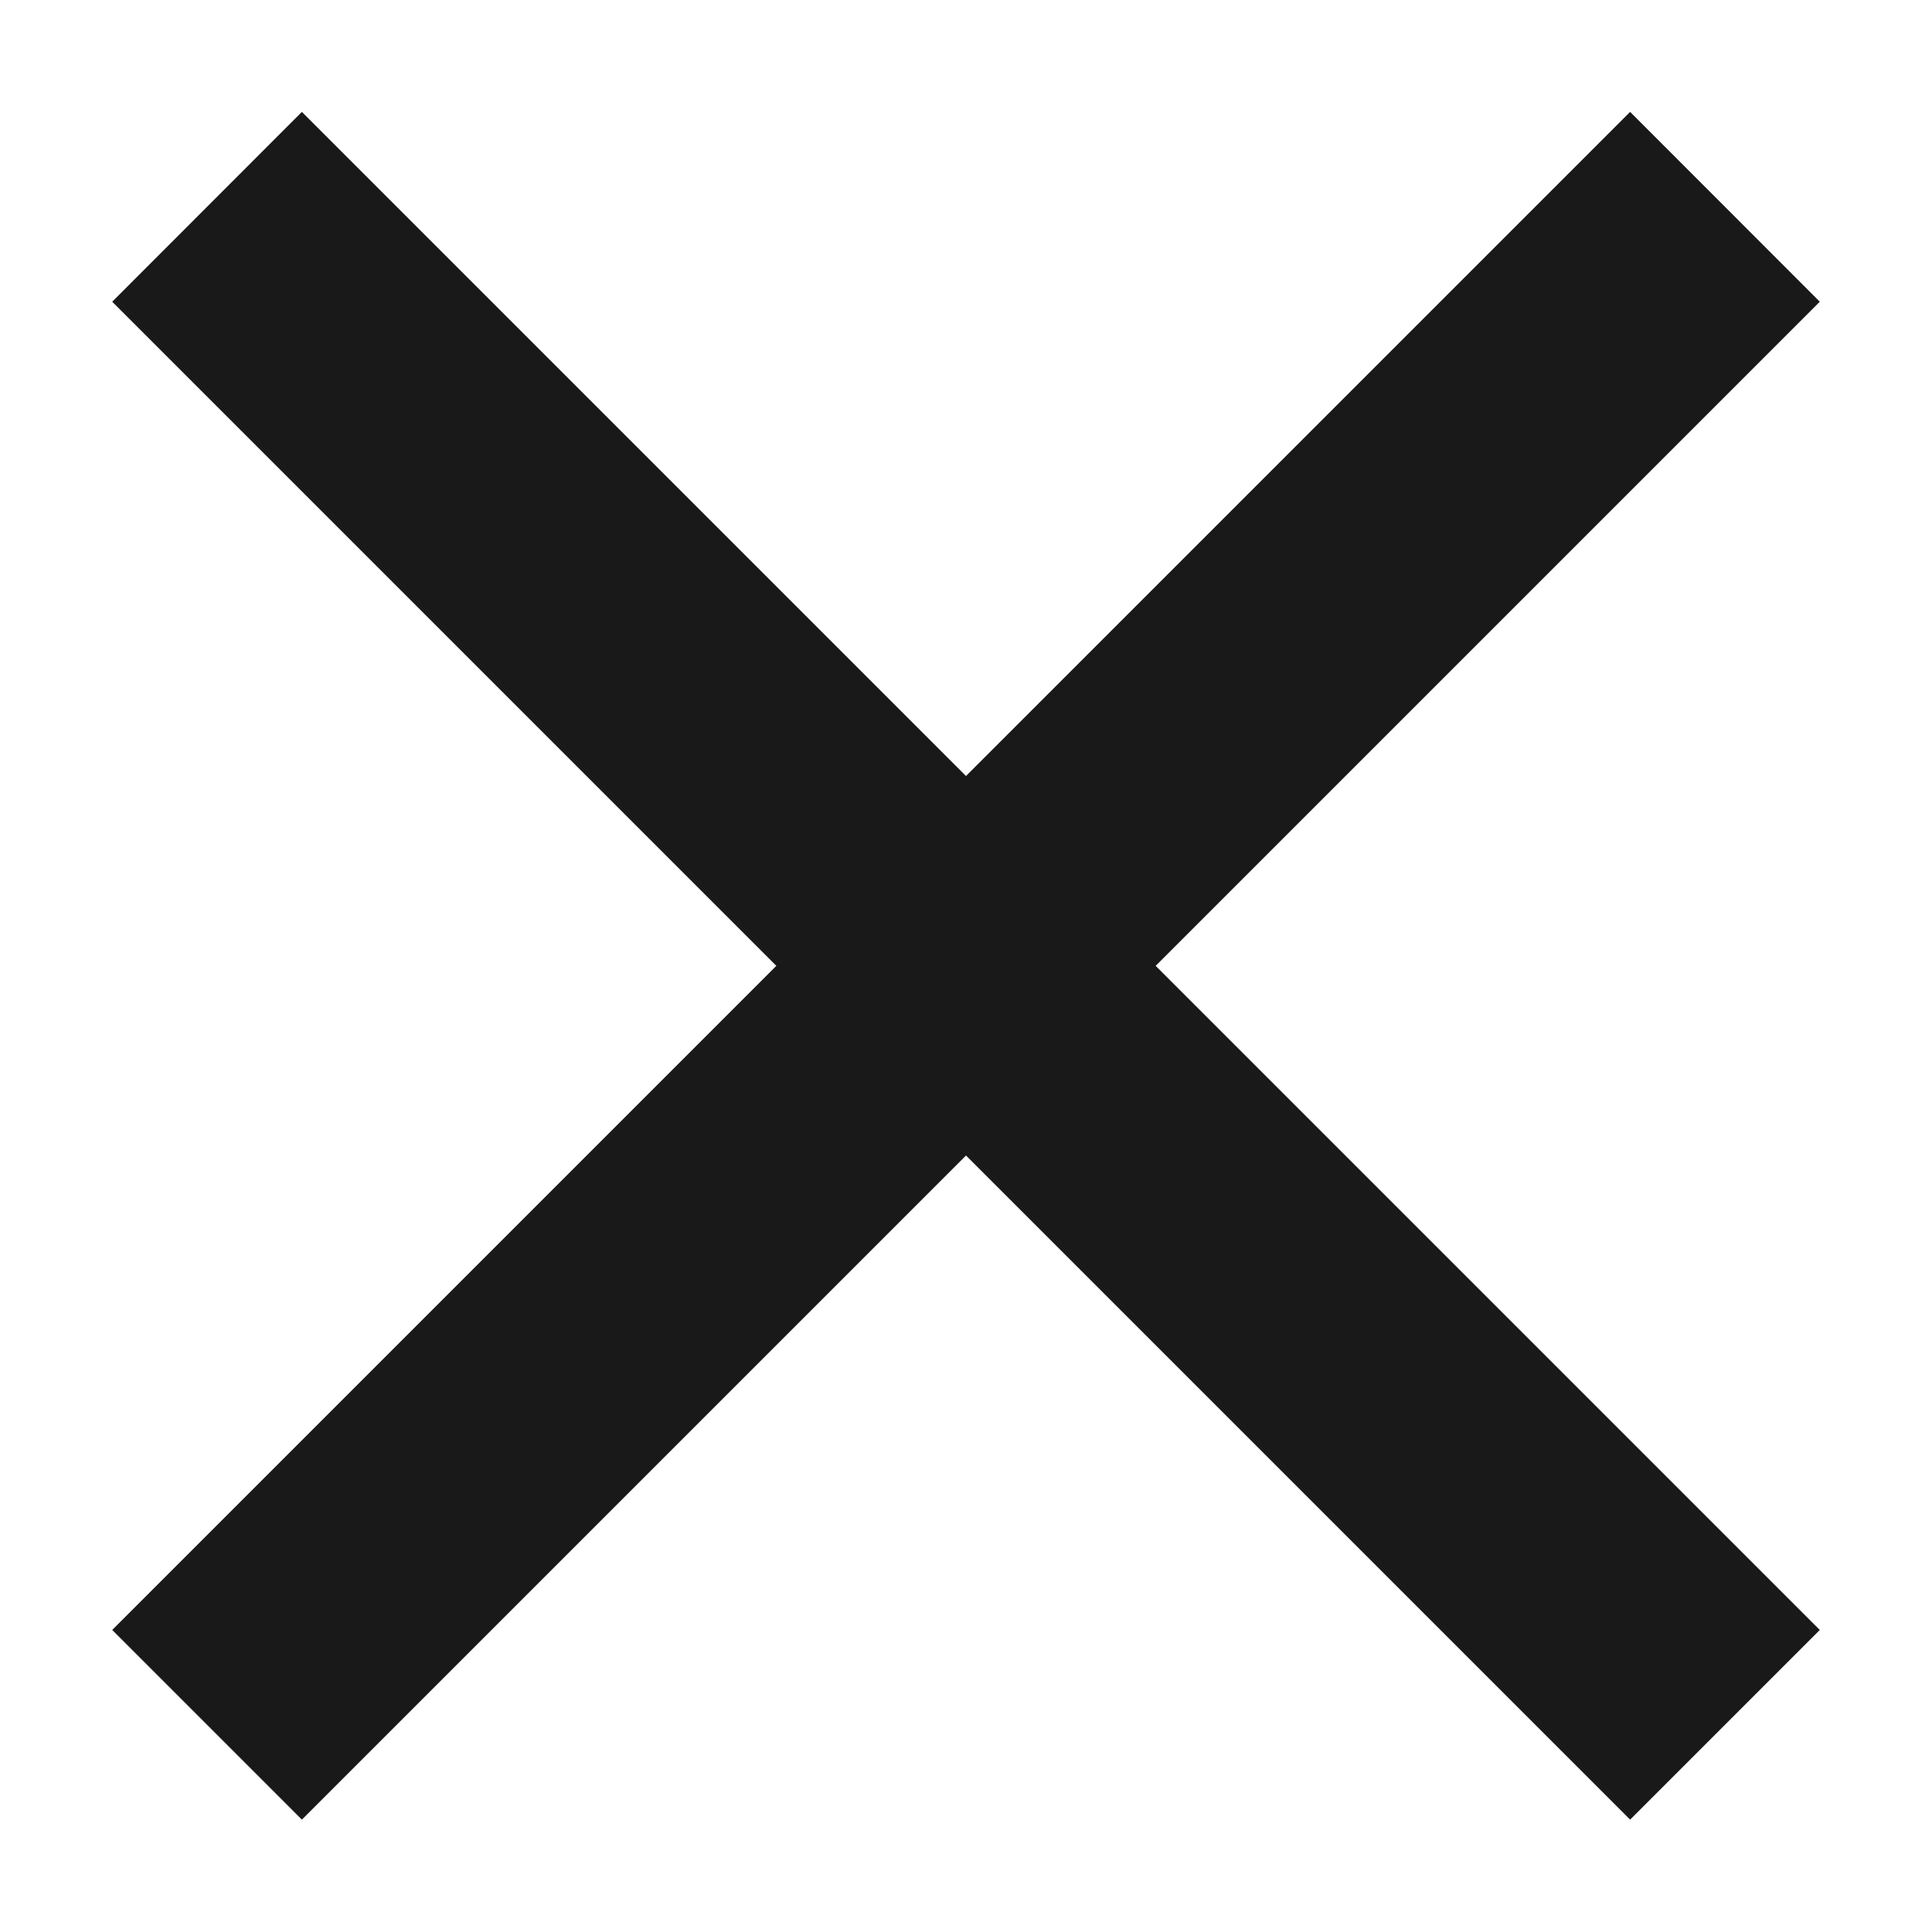
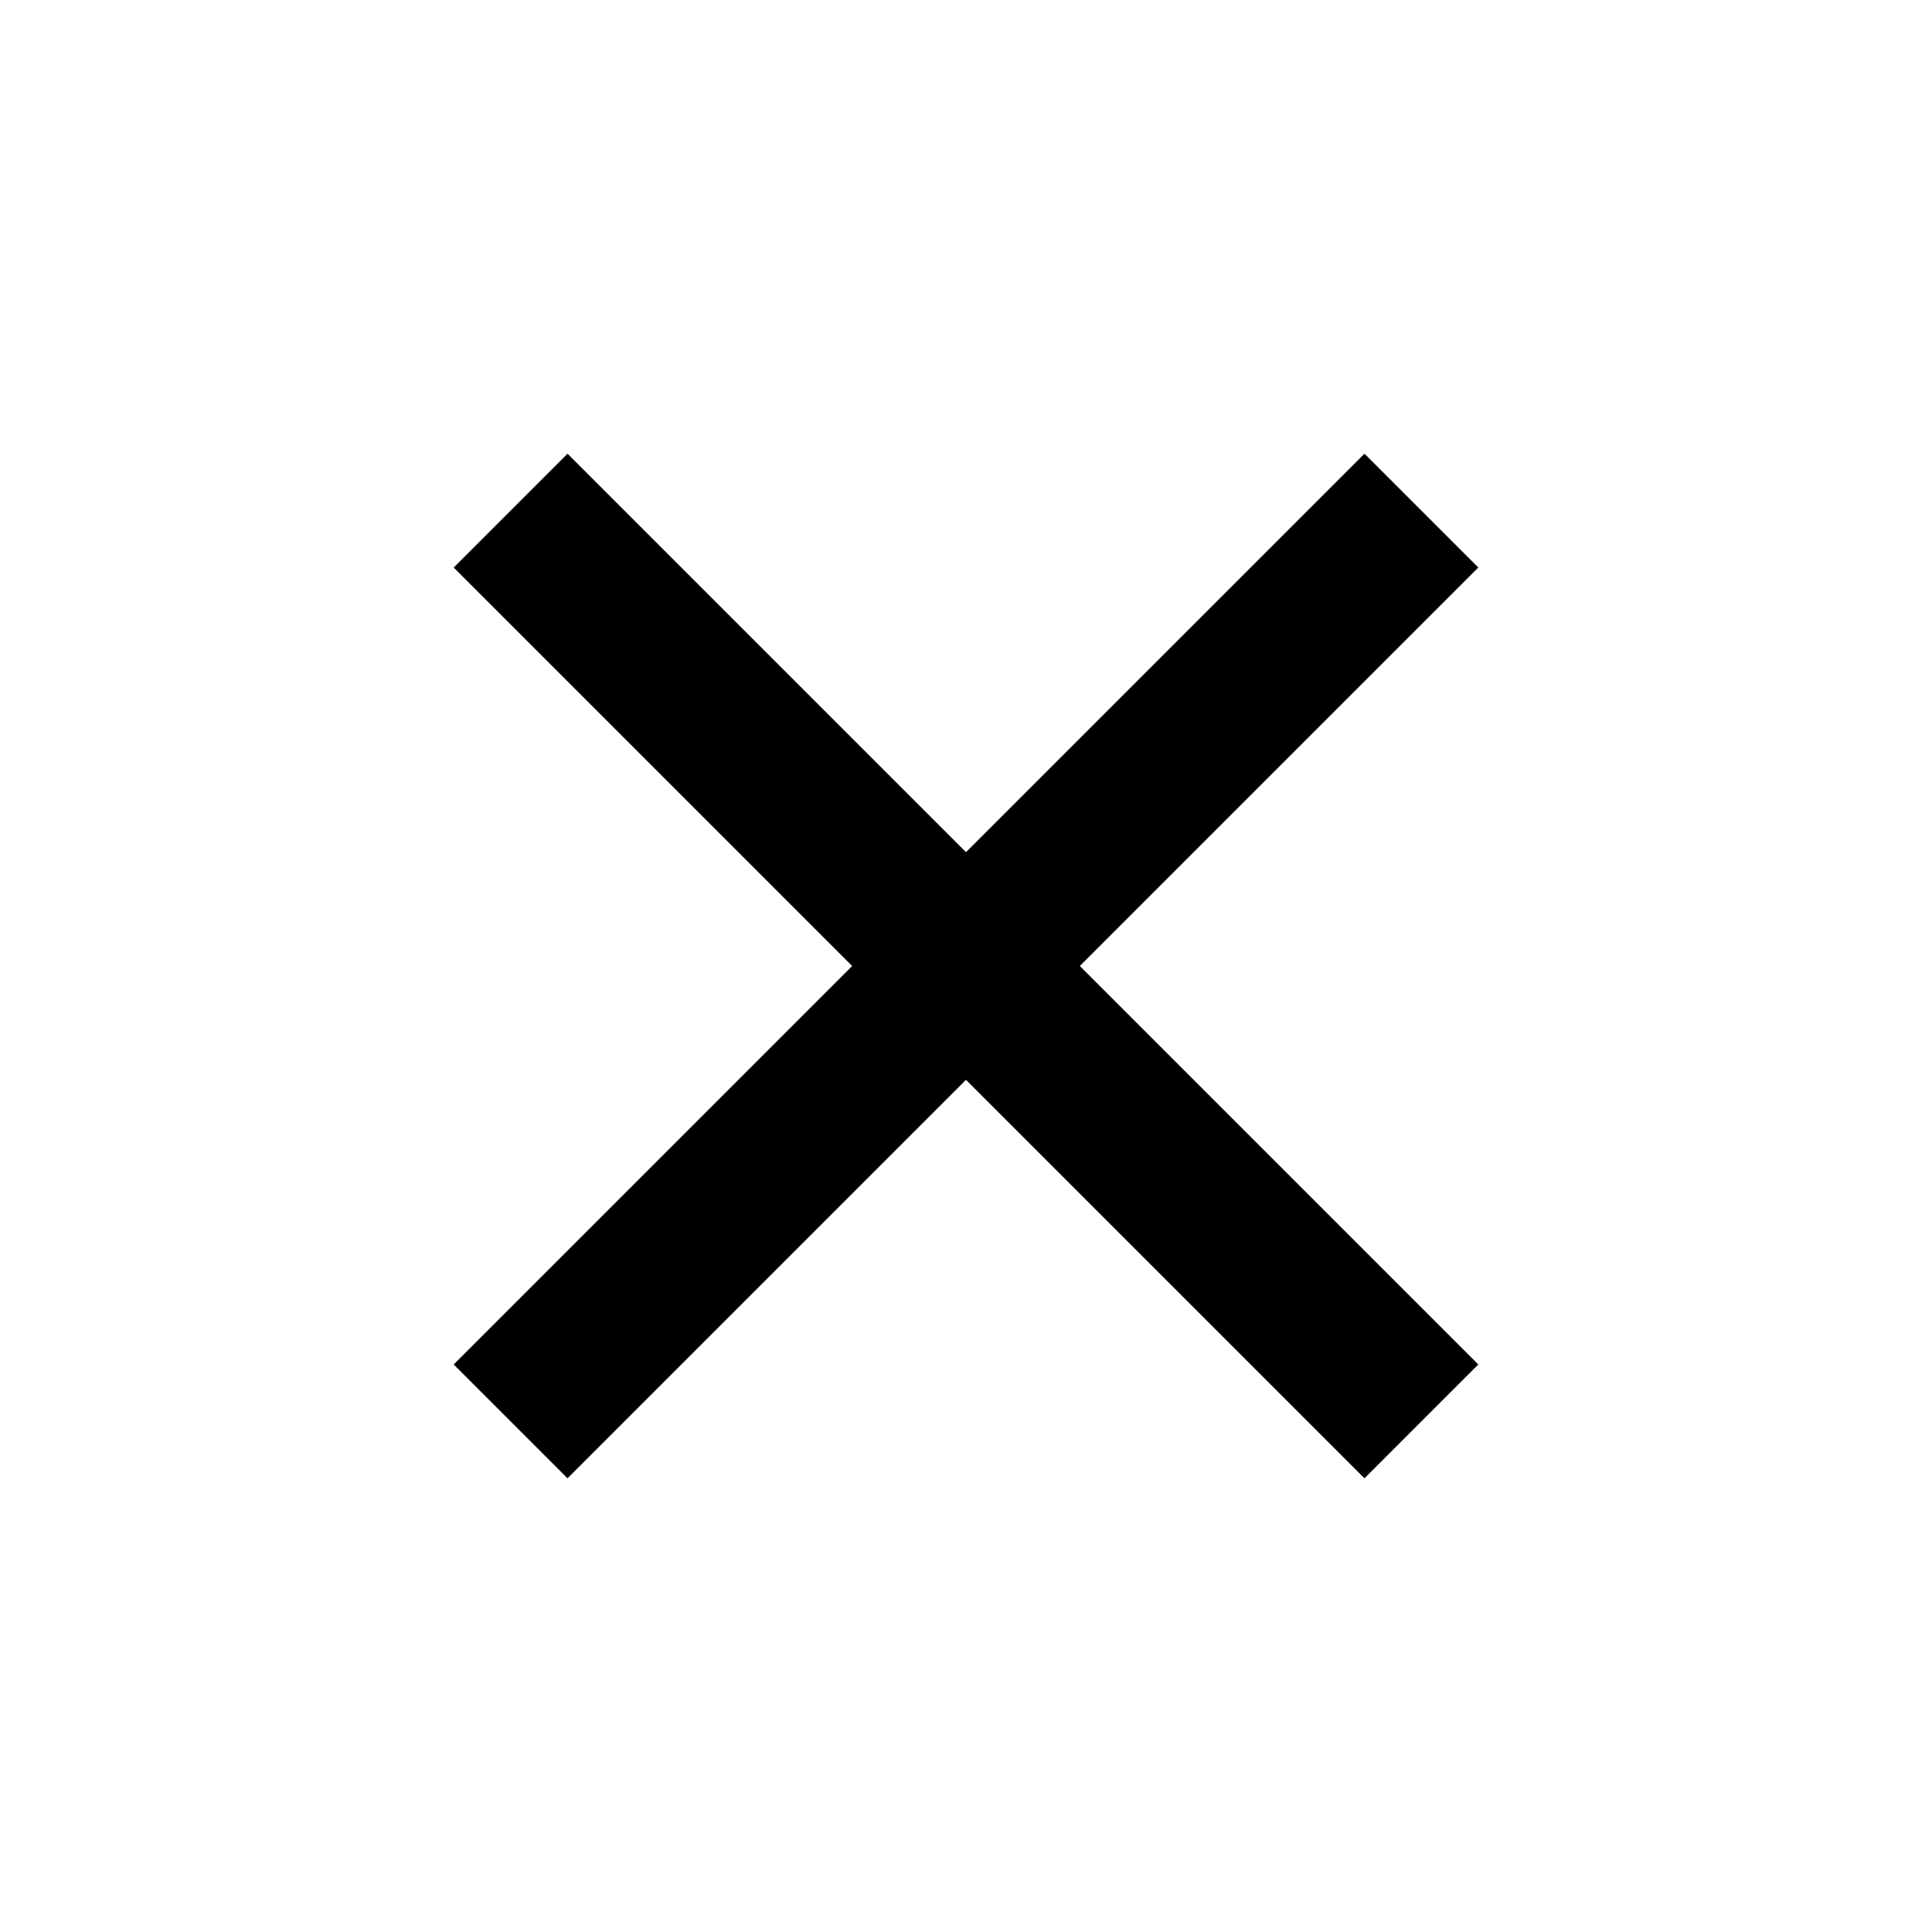
- <svg xmlns="http://www.w3.org/2000/svg" width="12" height="12" viewBox="0 0 12 12" fill="none">
-   <path d="M6 4.82L10.125 0.695L11.303 1.874L7.178 5.999L11.303 10.124L10.125 11.302L6 7.177L1.875 11.302L0.697 10.124L4.822 5.999L0.697 1.874L1.875 0.695L6 4.82Z" fill="#191919" />
+ <svg xmlns="http://www.w3.org/2000/svg" width="24" height="24" viewBox="0 0 24 24" fill="none">
+   <path d="M12 10.586L16.95 5.636L18.364 7.05L13.414 12L18.364 16.95L16.95 18.364L12 13.414L7.05 18.364L5.636 16.95L10.586 12L5.636 7.05L7.05 5.636L12 10.586Z" fill="black" />
</svg>
